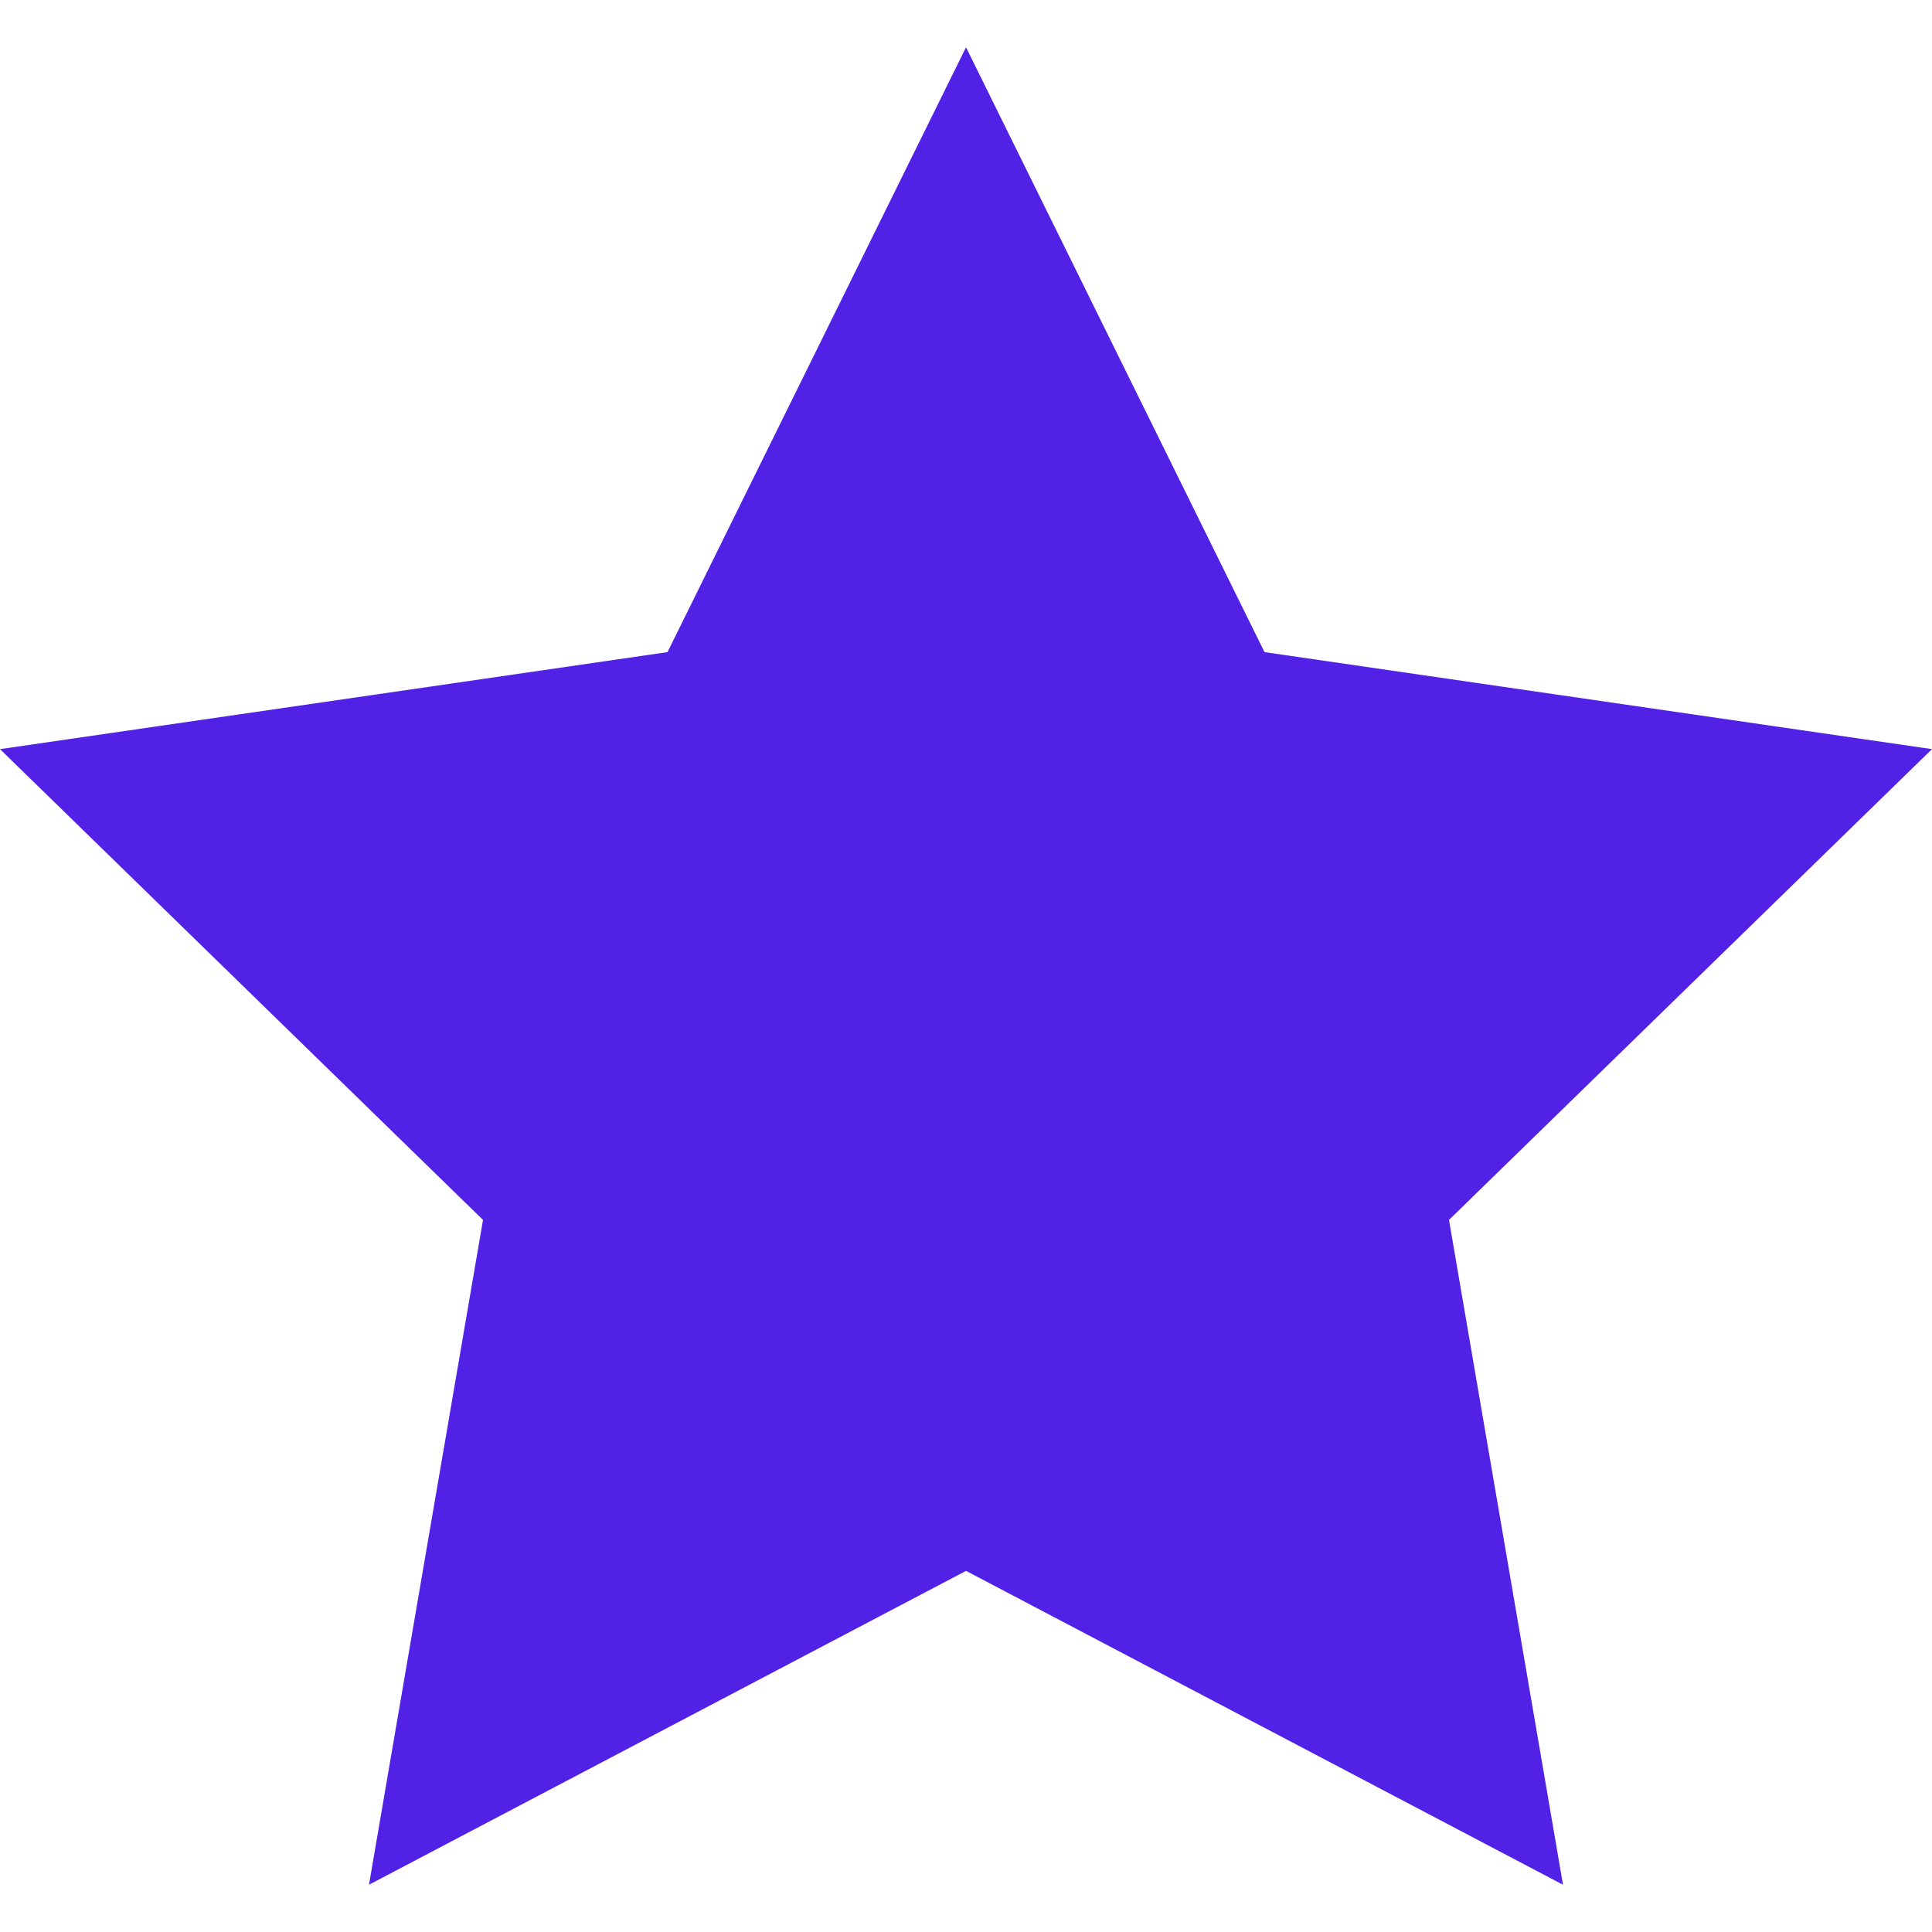
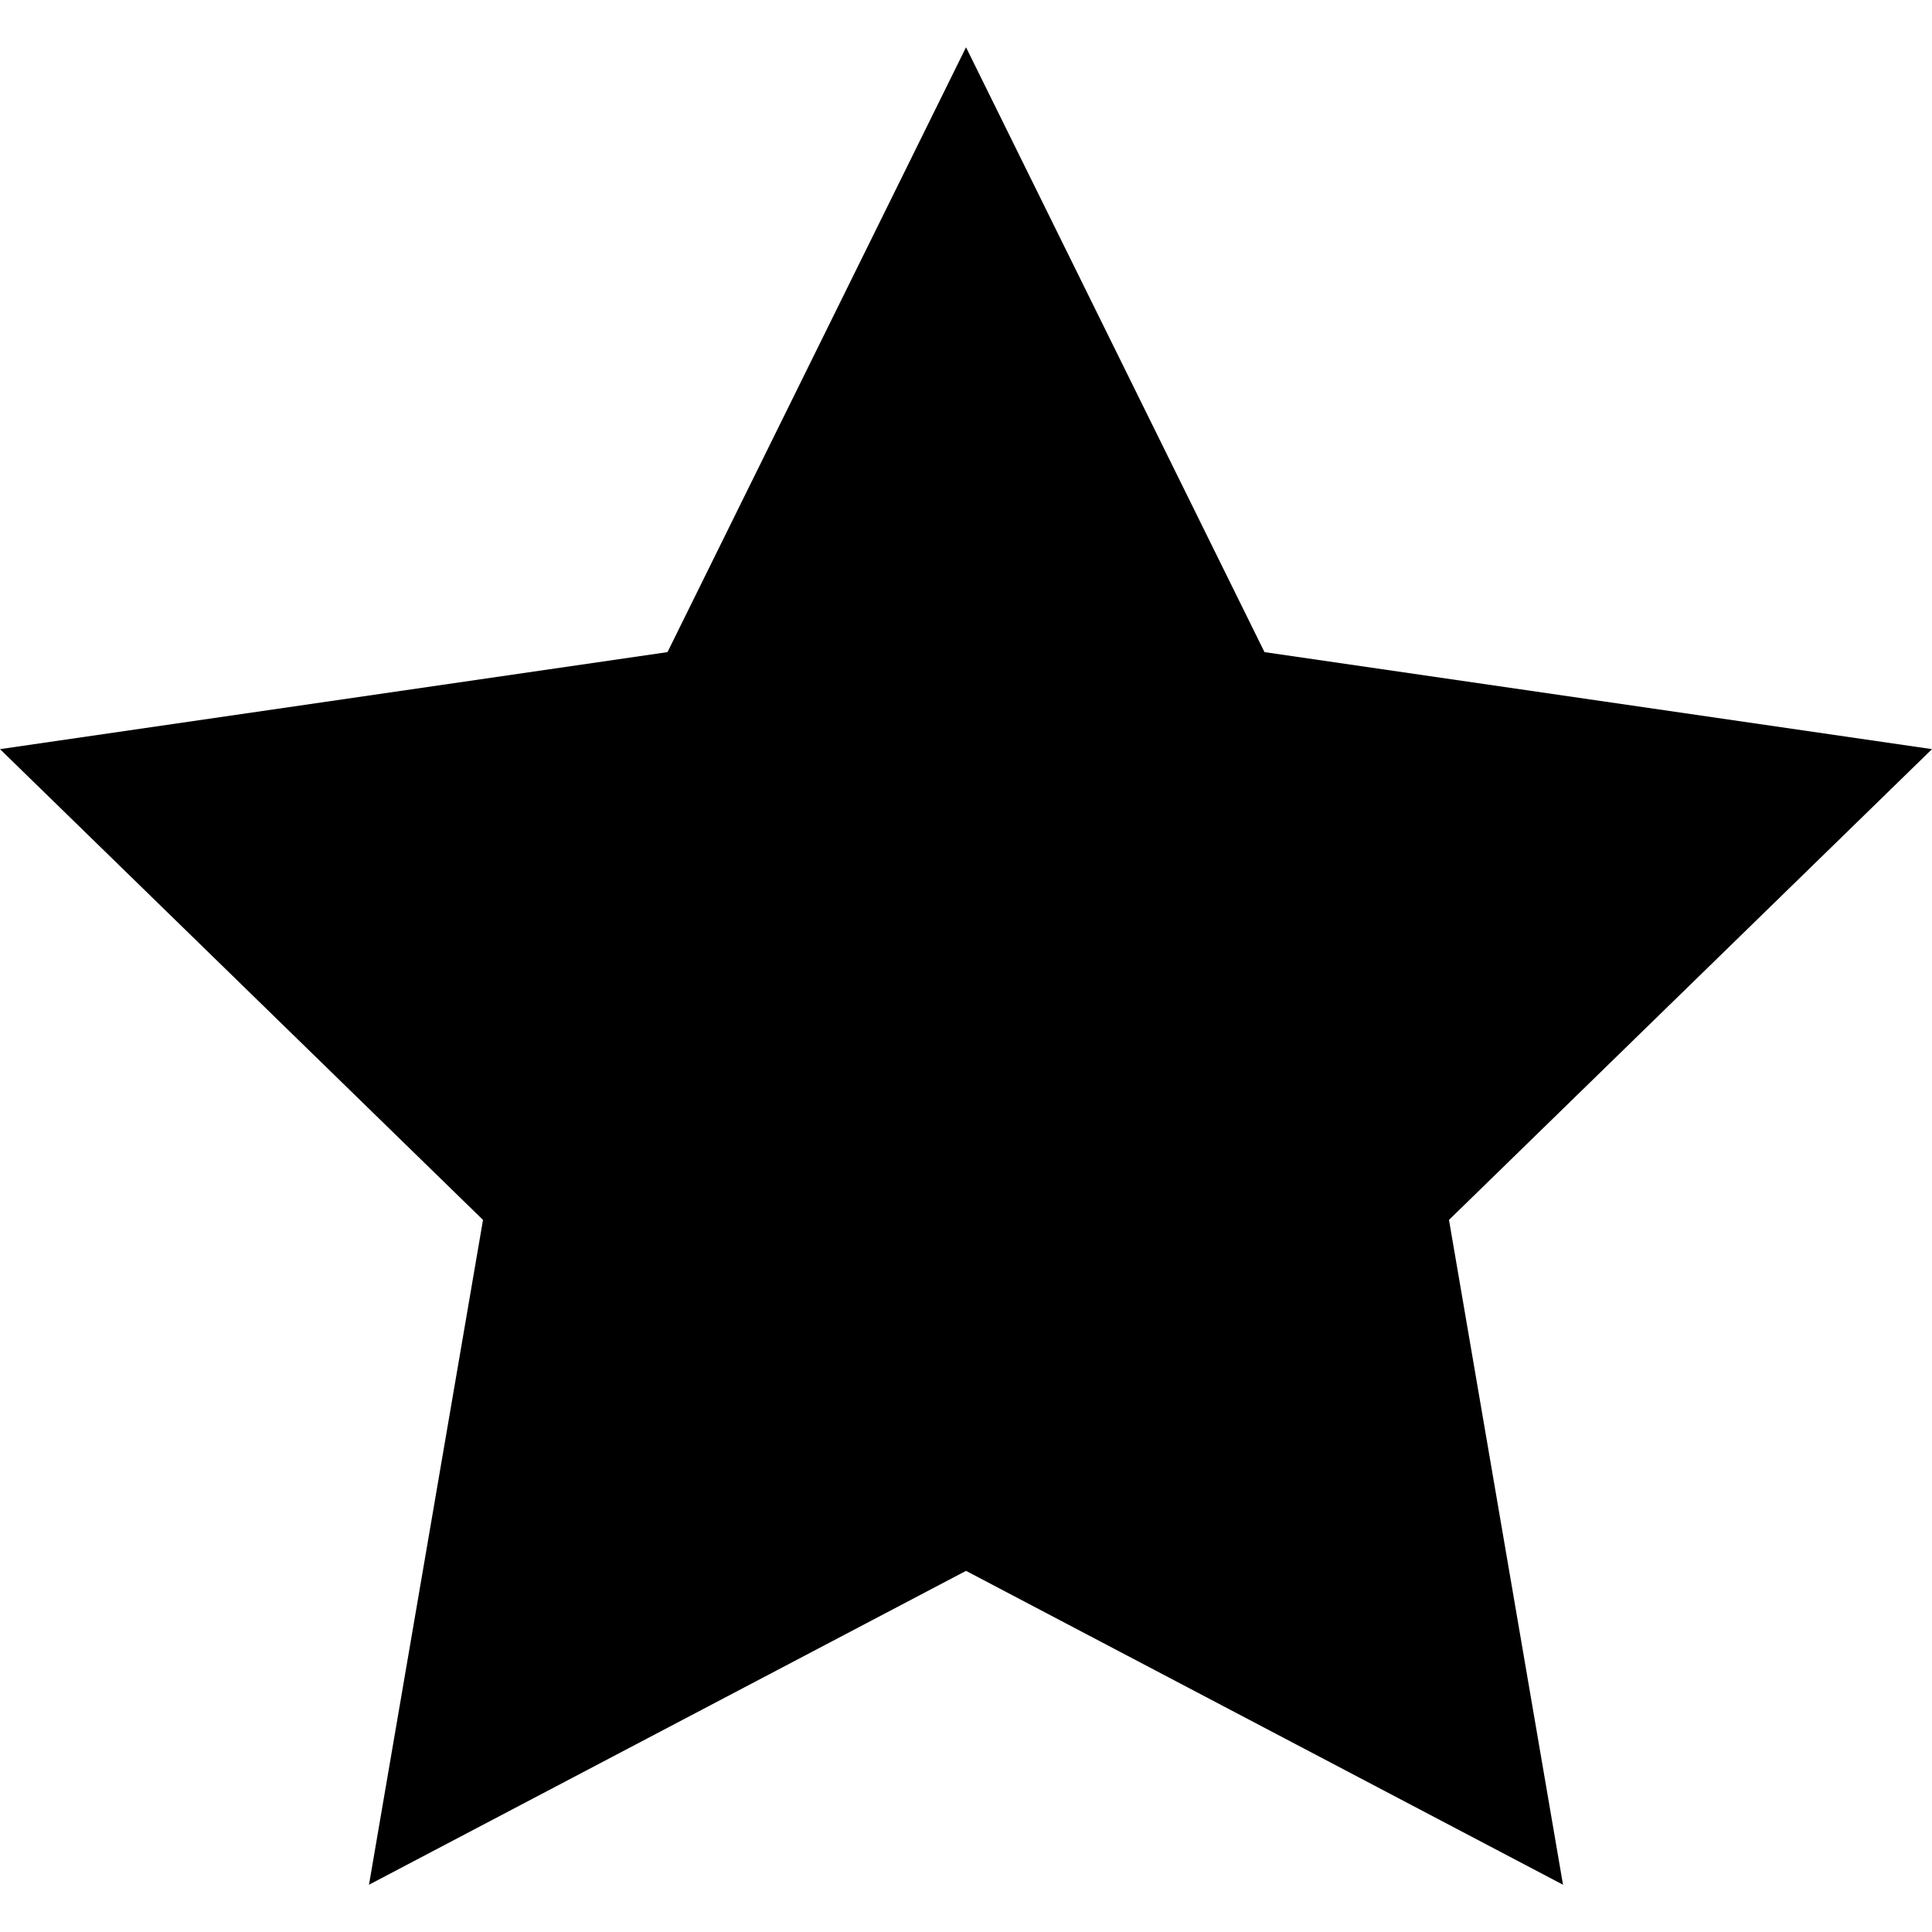
<svg xmlns="http://www.w3.org/2000/svg" height="12px" width="12px" version="1.1" id="Capa_1" viewBox="0 0 53.867 53.867" xml:space="preserve">
-   <polygon style="fill:#5221E6;" points="26.934,1.318 35.256,18.182 53.867,20.887 40.4,34.013 43.579,52.549 26.934,43.798   10.288,52.549 13.467,34.013 0,20.887 18.611,18.182 " />
+   <polygon points="26.934,1.318 35.256,18.182 53.867,20.887 40.4,34.013 43.579,52.549 26.934,43.798   10.288,52.549 13.467,34.013 0,20.887 18.611,18.182 " />
</svg>
